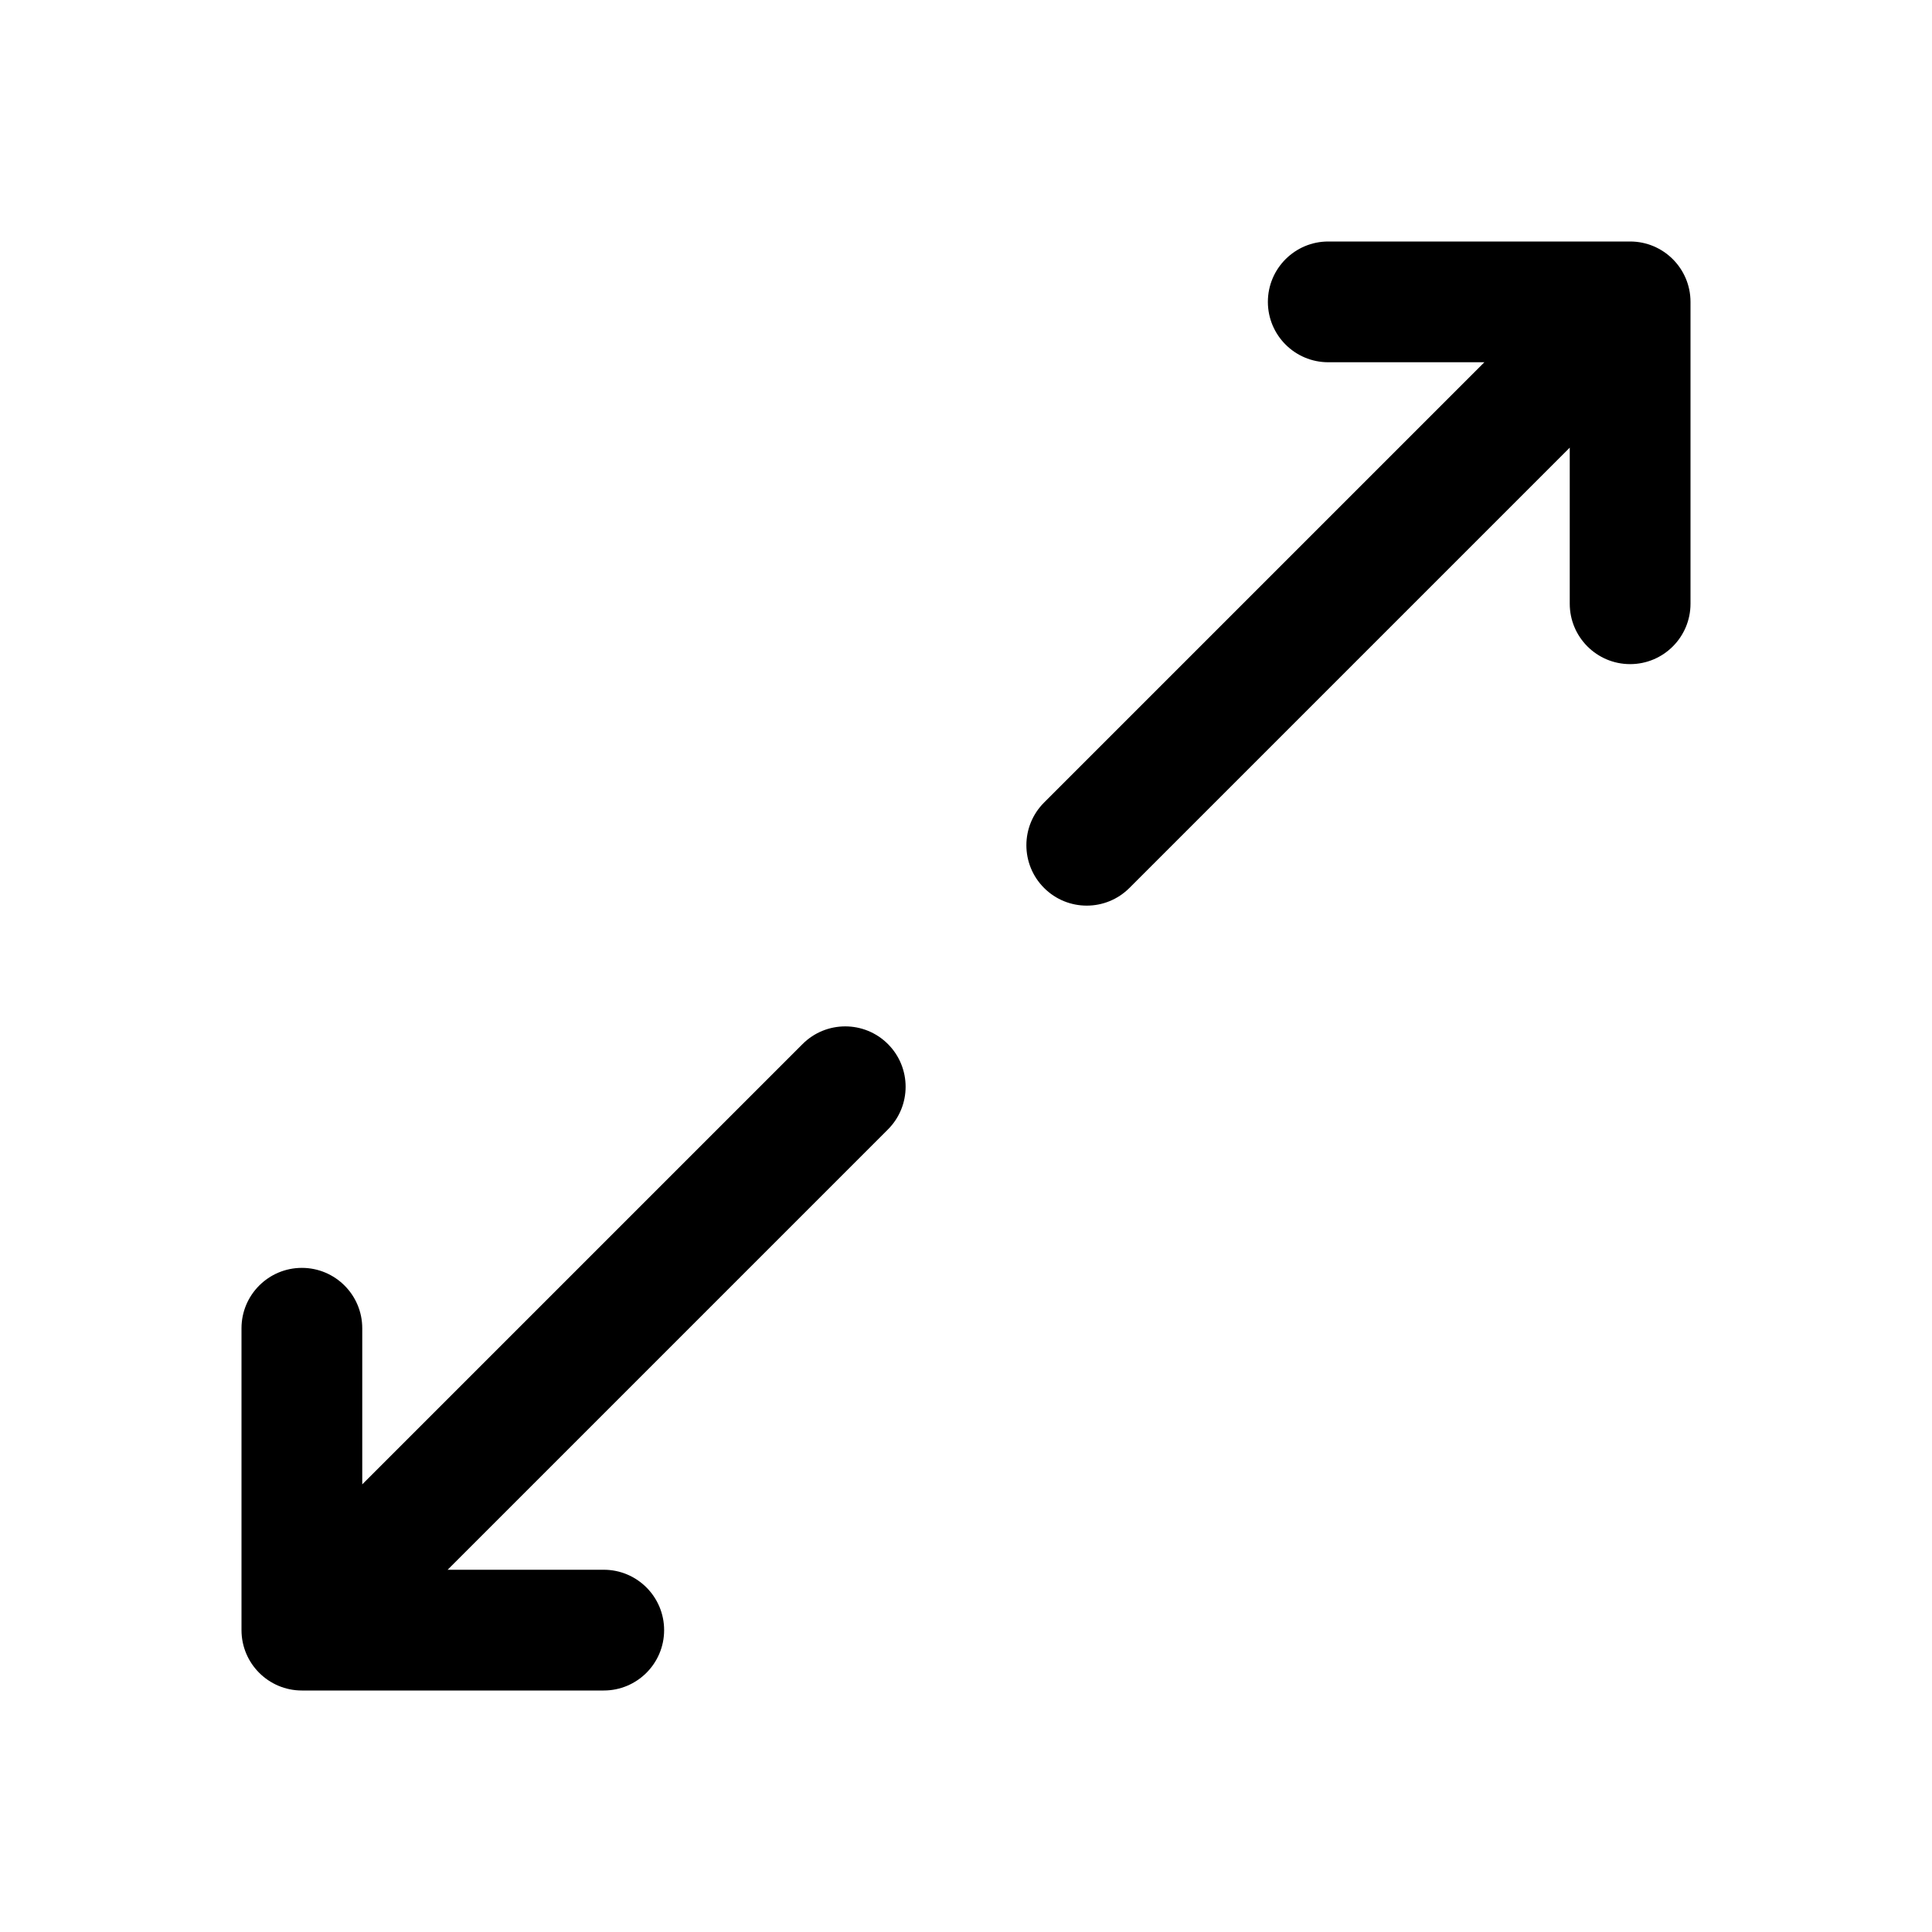
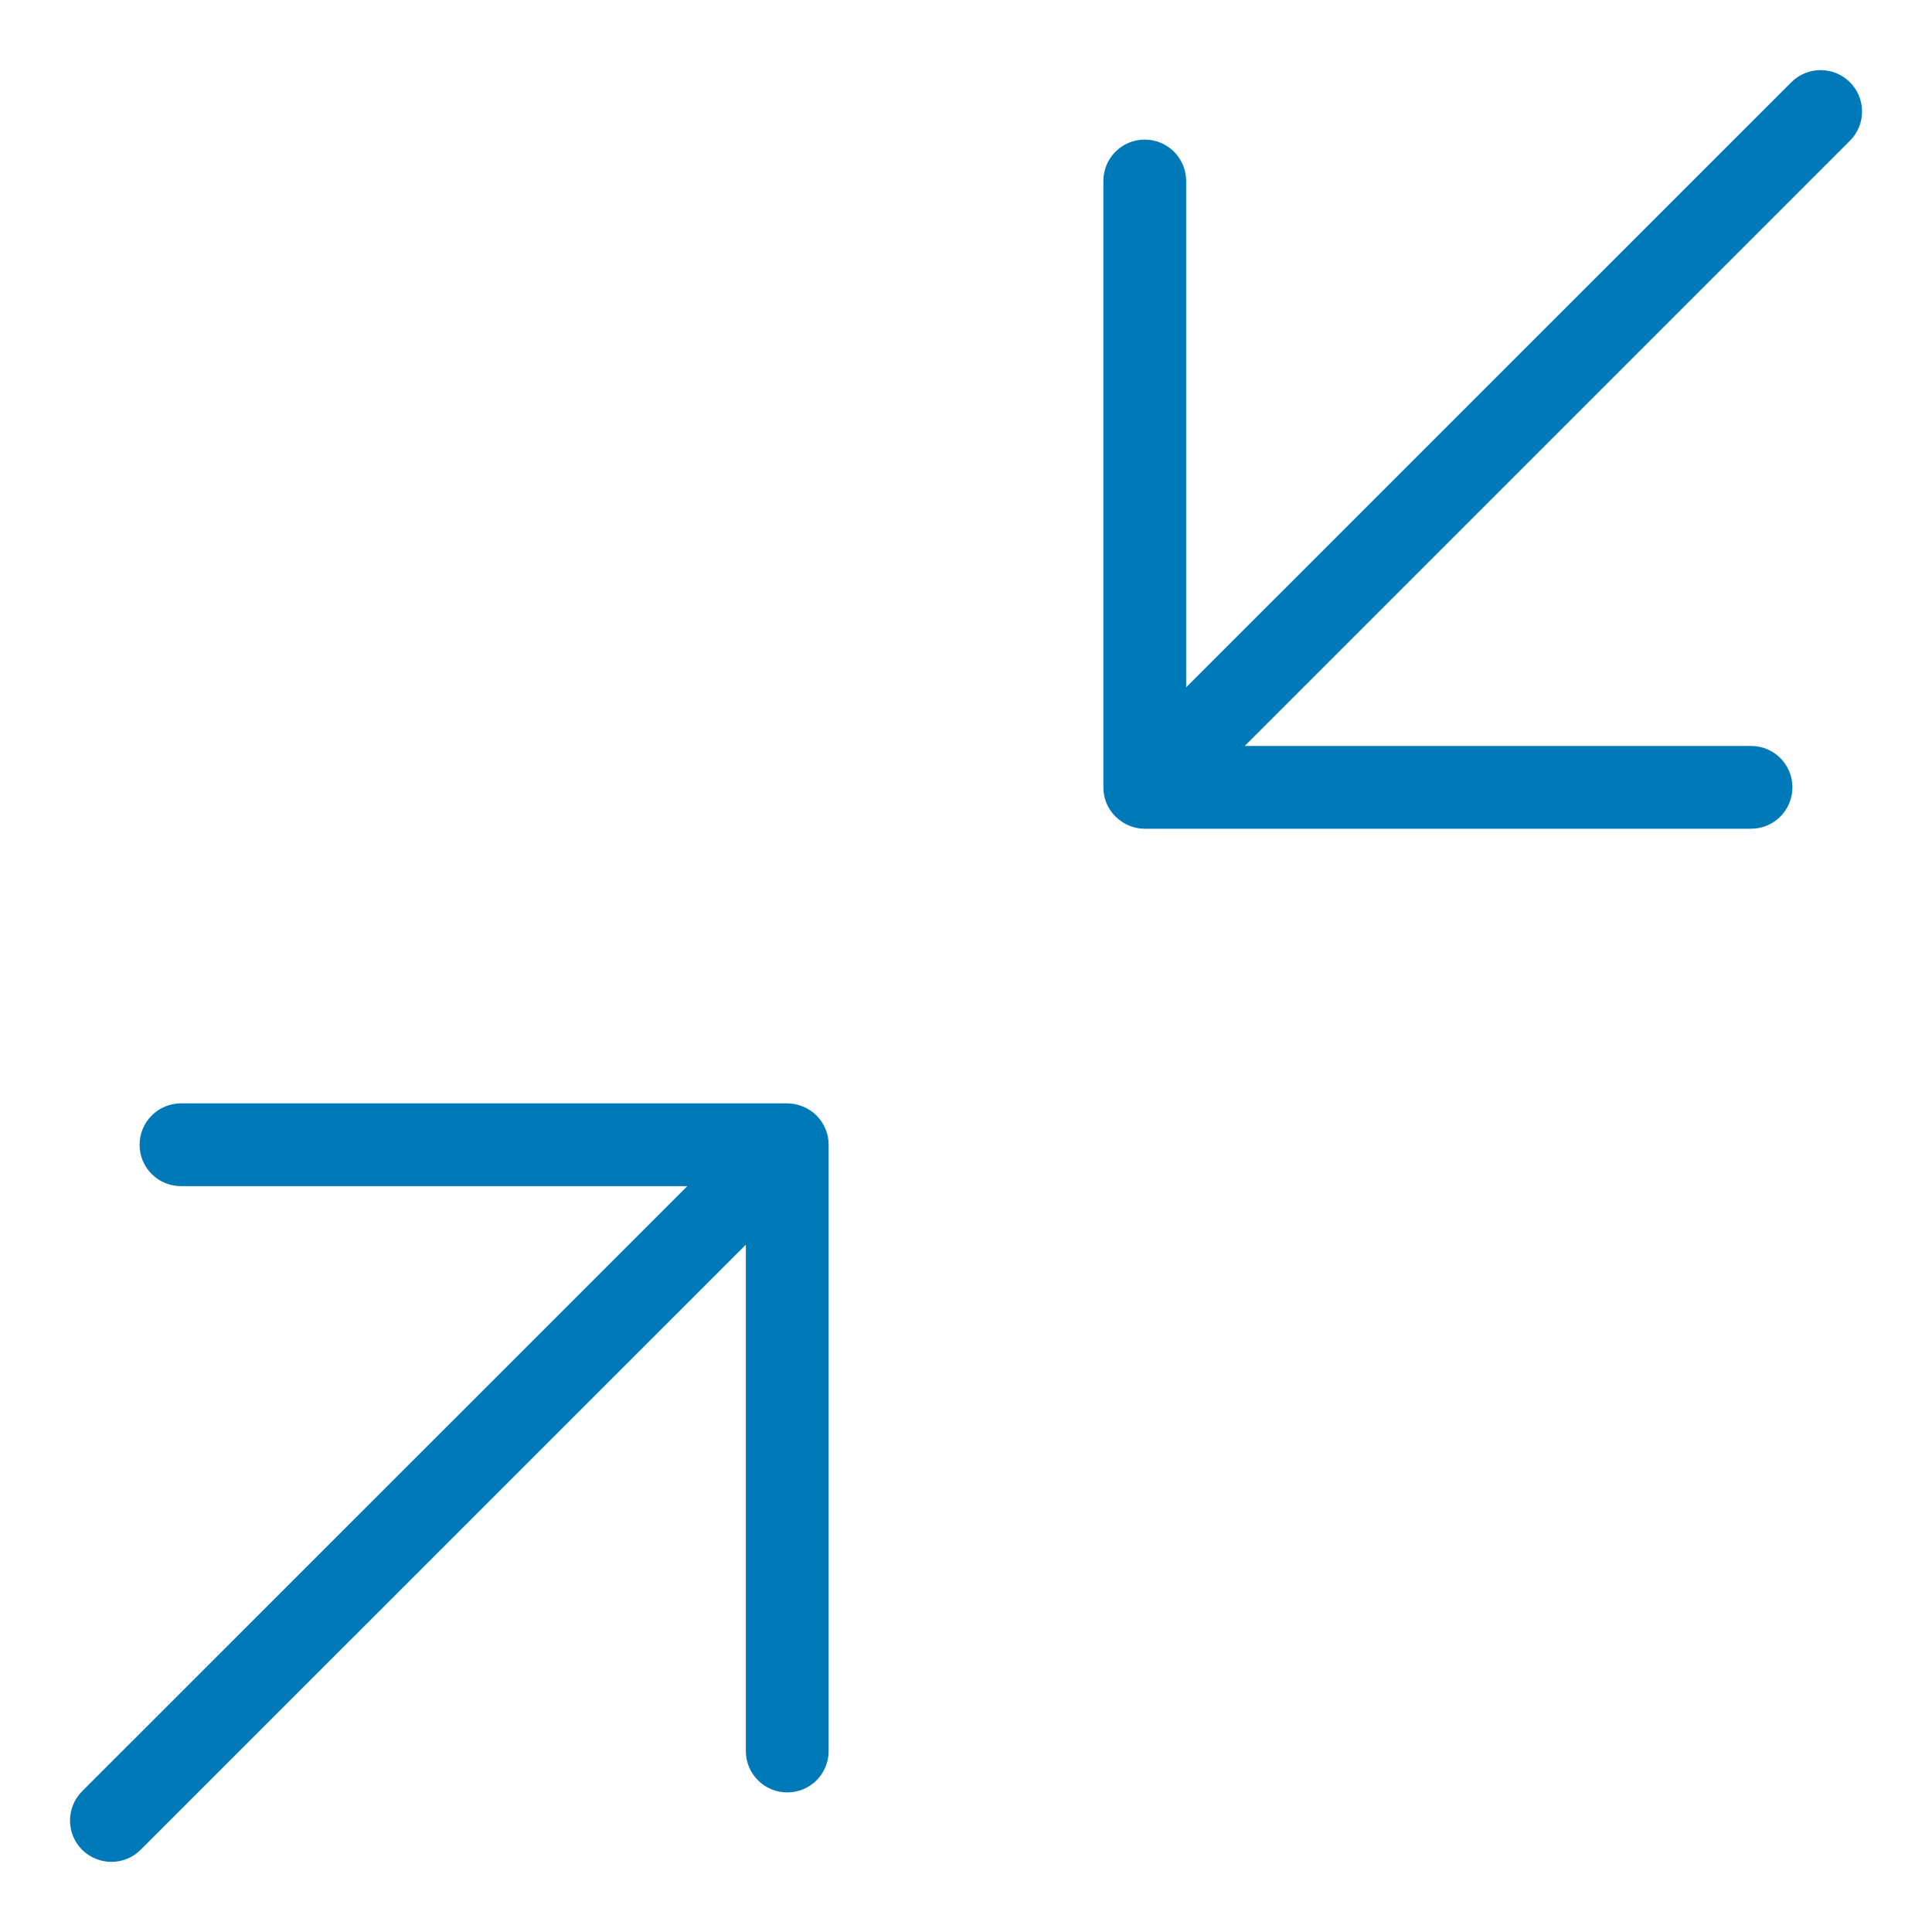
- <svg xmlns="http://www.w3.org/2000/svg" id="Layer" enable-background="new 0 0 64 64" height="512" viewBox="0 0 64 64" width="512">
-   <path d="m26.586 34.586-14.586 14.586v-5.172c0-1.104-.896-2-2-2s-2 .896-2 2v10c0 1.104.896 2 2 2h10c1.104 0 2-.896 2-2s-.896-2-2-2h-5.172l14.586-14.586c.781-.781.781-2.047 0-2.828-.78-.781-2.048-.781-2.828 0z" />
-   <path d="m54 8h-10c-1.104 0-2 .896-2 2s.896 2 2 2h5.172l-14.586 14.586c-.781.781-.781 2.047 0 2.828.391.391.902.586 1.414.586s1.023-.195 1.414-.586l14.586-14.586v5.172c0 1.104.896 2 2 2s2-.896 2-2v-10c0-1.104-.896-2-2-2z" />
+ <svg xmlns="http://www.w3.org/2000/svg" width="20px" height="20px" viewBox="0 0 20 20" version="1.1">
+   <g id="UW-dashboard" stroke="none" stroke-width="1" fill="none" fill-rule="evenodd">
+     <g id="2.0-----DDE-&gt;-Header-&gt;-Education-Loan-Details&gt;Loan-Details-Copy-2" transform="translate(-1306, -129)" fill="#0079B8" fill-rule="nonzero">
+       <g id="noun_collapse_960706" transform="translate(1306, 129)">
+         <path d="M18.544,0.851 L12.279,7.115 L12.279,1.874 C12.279,1.637 12.087,1.445 11.85,1.445 C11.613,1.445 11.422,1.637 11.422,1.874 L11.422,8.15 C11.422,8.151 11.422,8.151 11.422,8.152 C11.422,8.207 11.433,8.262 11.454,8.314 C11.498,8.419 11.582,8.502 11.686,8.546 C11.739,8.568 11.794,8.579 11.85,8.579 L18.127,8.579 C18.364,8.579 18.555,8.387 18.555,8.15 C18.555,7.914 18.364,7.722 18.127,7.722 L12.885,7.722 L19.15,1.457 C19.318,1.29 19.318,1.019 19.15,0.851 C18.982,0.684 18.711,0.684 18.544,0.851 Z M8.313,11.456 C8.261,11.433 8.206,11.422 8.15,11.422 L1.874,11.422 C1.637,11.422 1.445,11.614 1.445,11.851 C1.445,12.088 1.637,12.279 1.874,12.279 L7.115,12.279 L0.85,18.543 C0.683,18.711 0.683,18.981 0.85,19.149 C0.934,19.232 1.044,19.274 1.153,19.274 C1.263,19.274 1.373,19.232 1.456,19.149 L7.721,12.885 L7.721,18.127 C7.721,18.364 7.913,18.555 8.15,18.555 C8.386,18.555 8.578,18.364 8.578,18.127 L8.578,11.85 C8.578,11.794 8.568,11.739 8.545,11.686 C8.502,11.582 8.419,11.498 8.313,11.456 Z" id="Shape" />
+       </g>
+     </g>
+   </g>
</svg>
